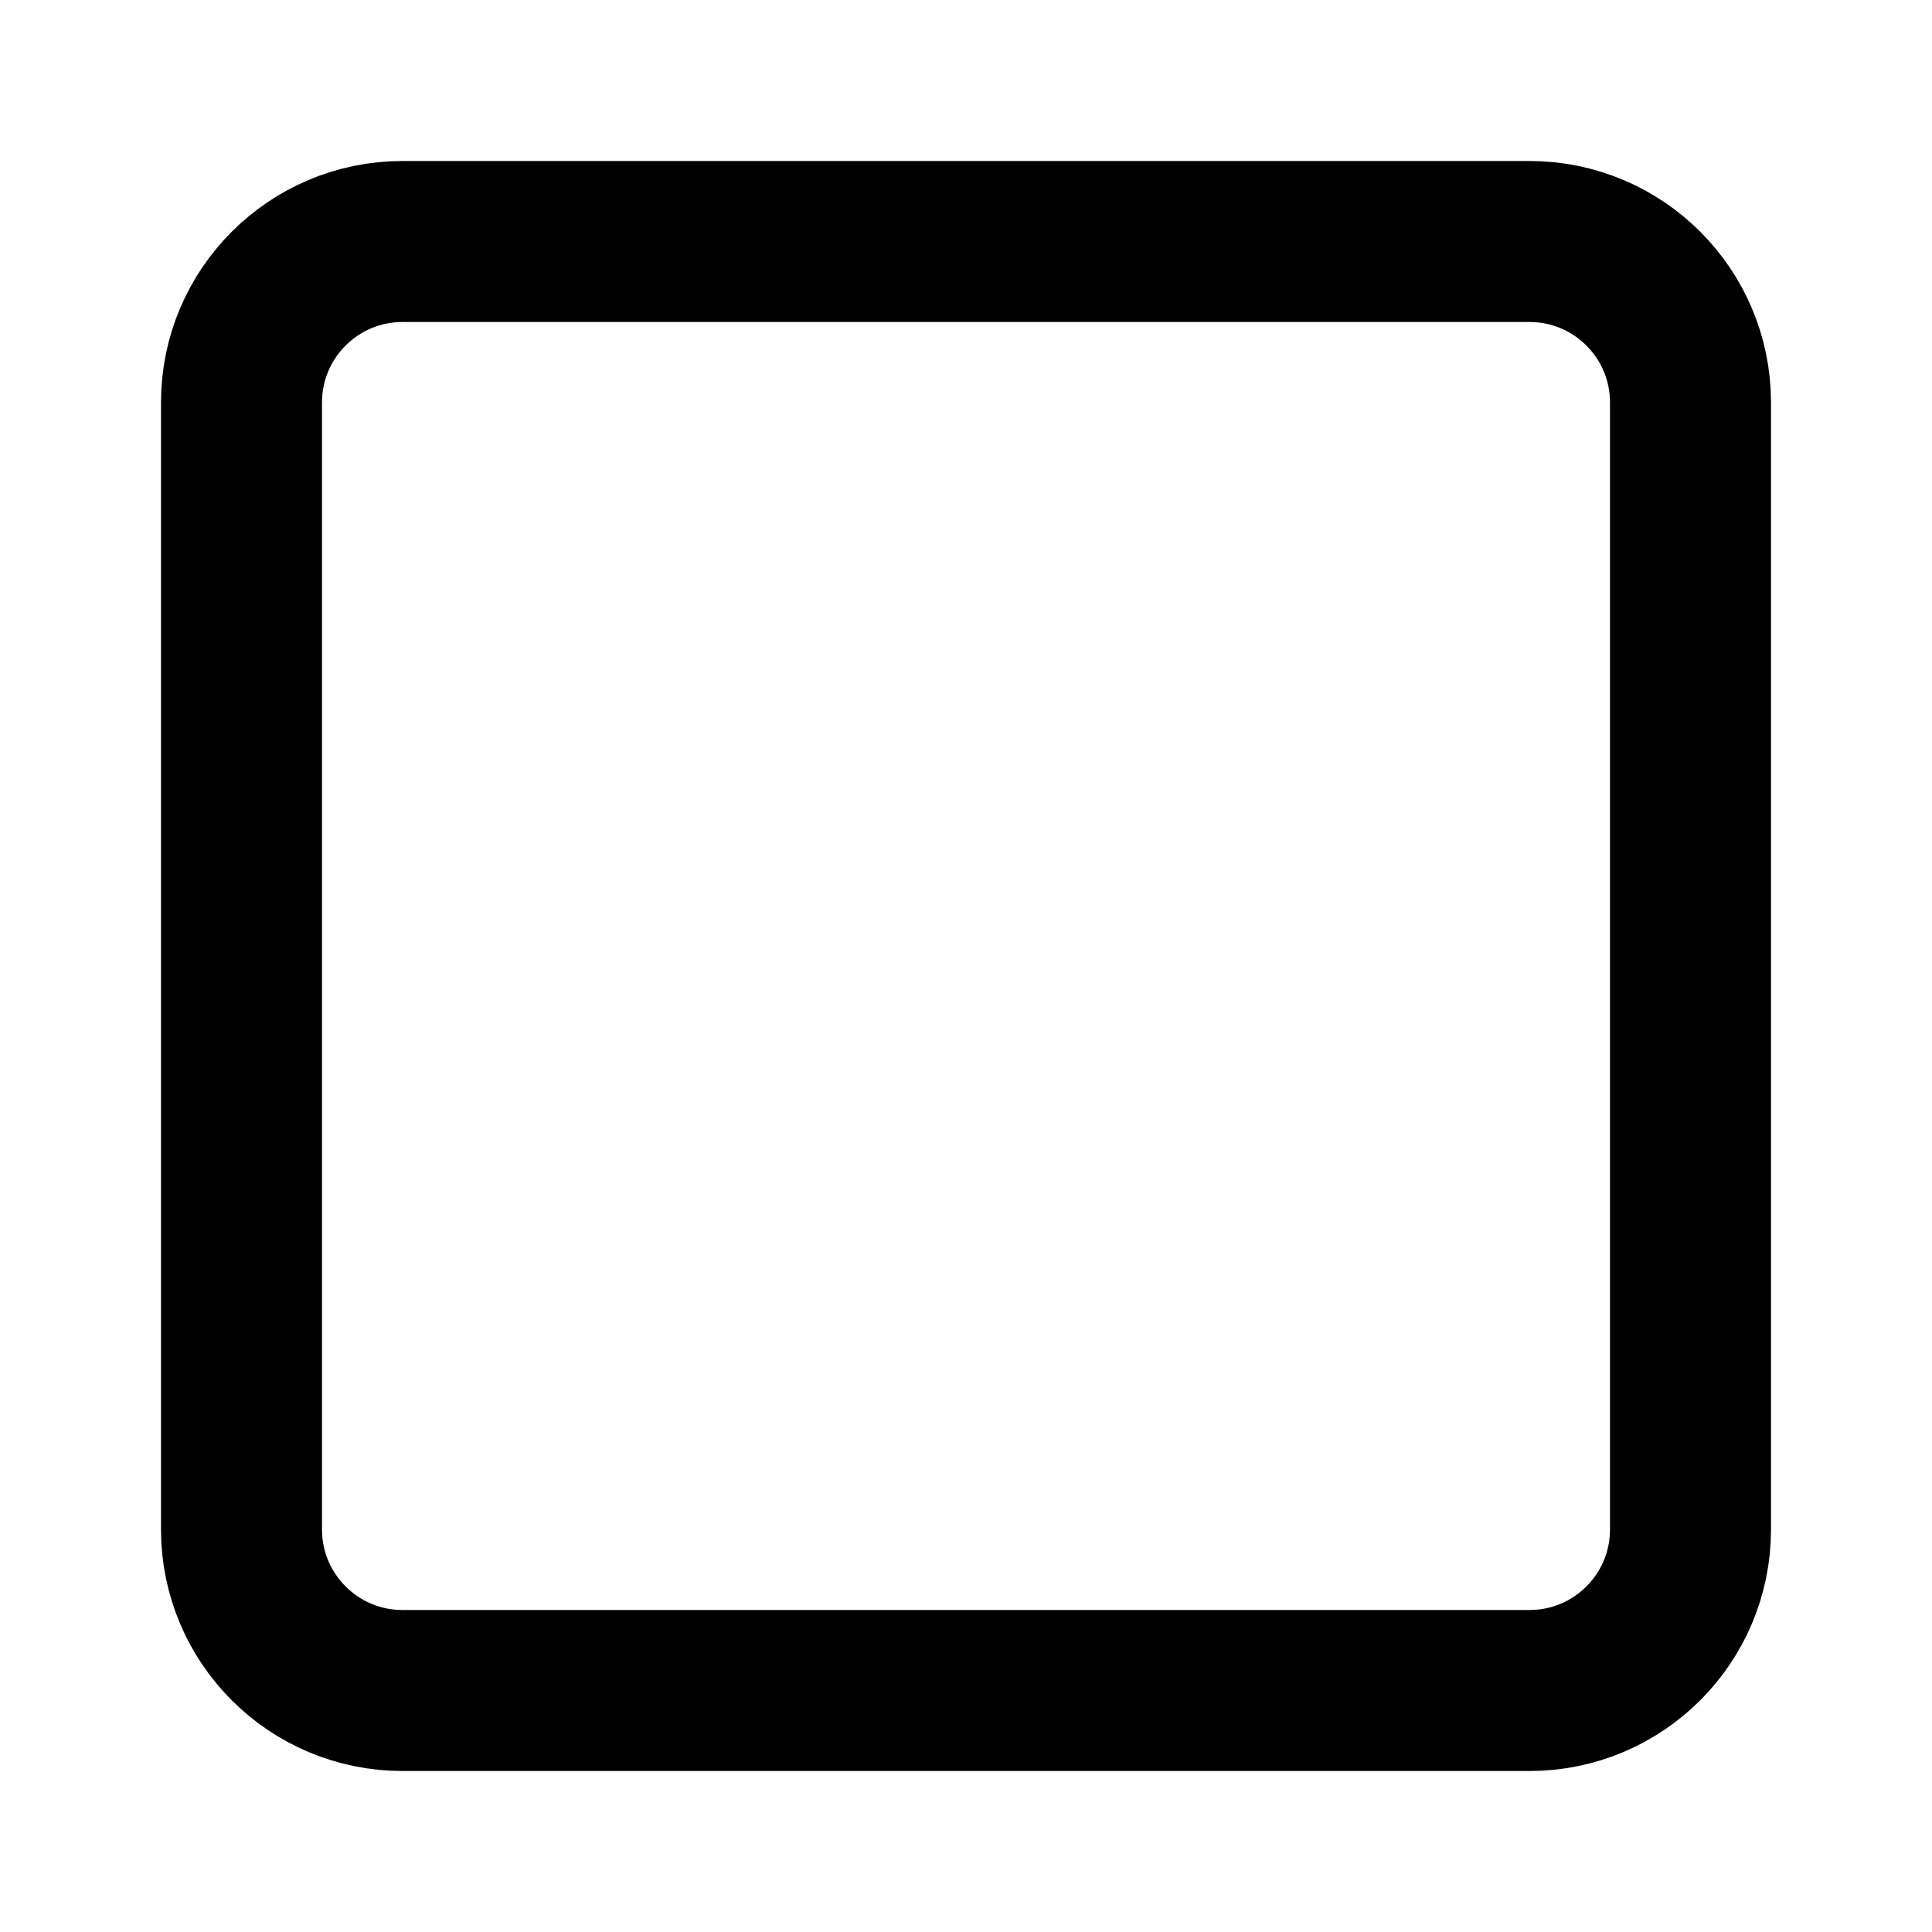
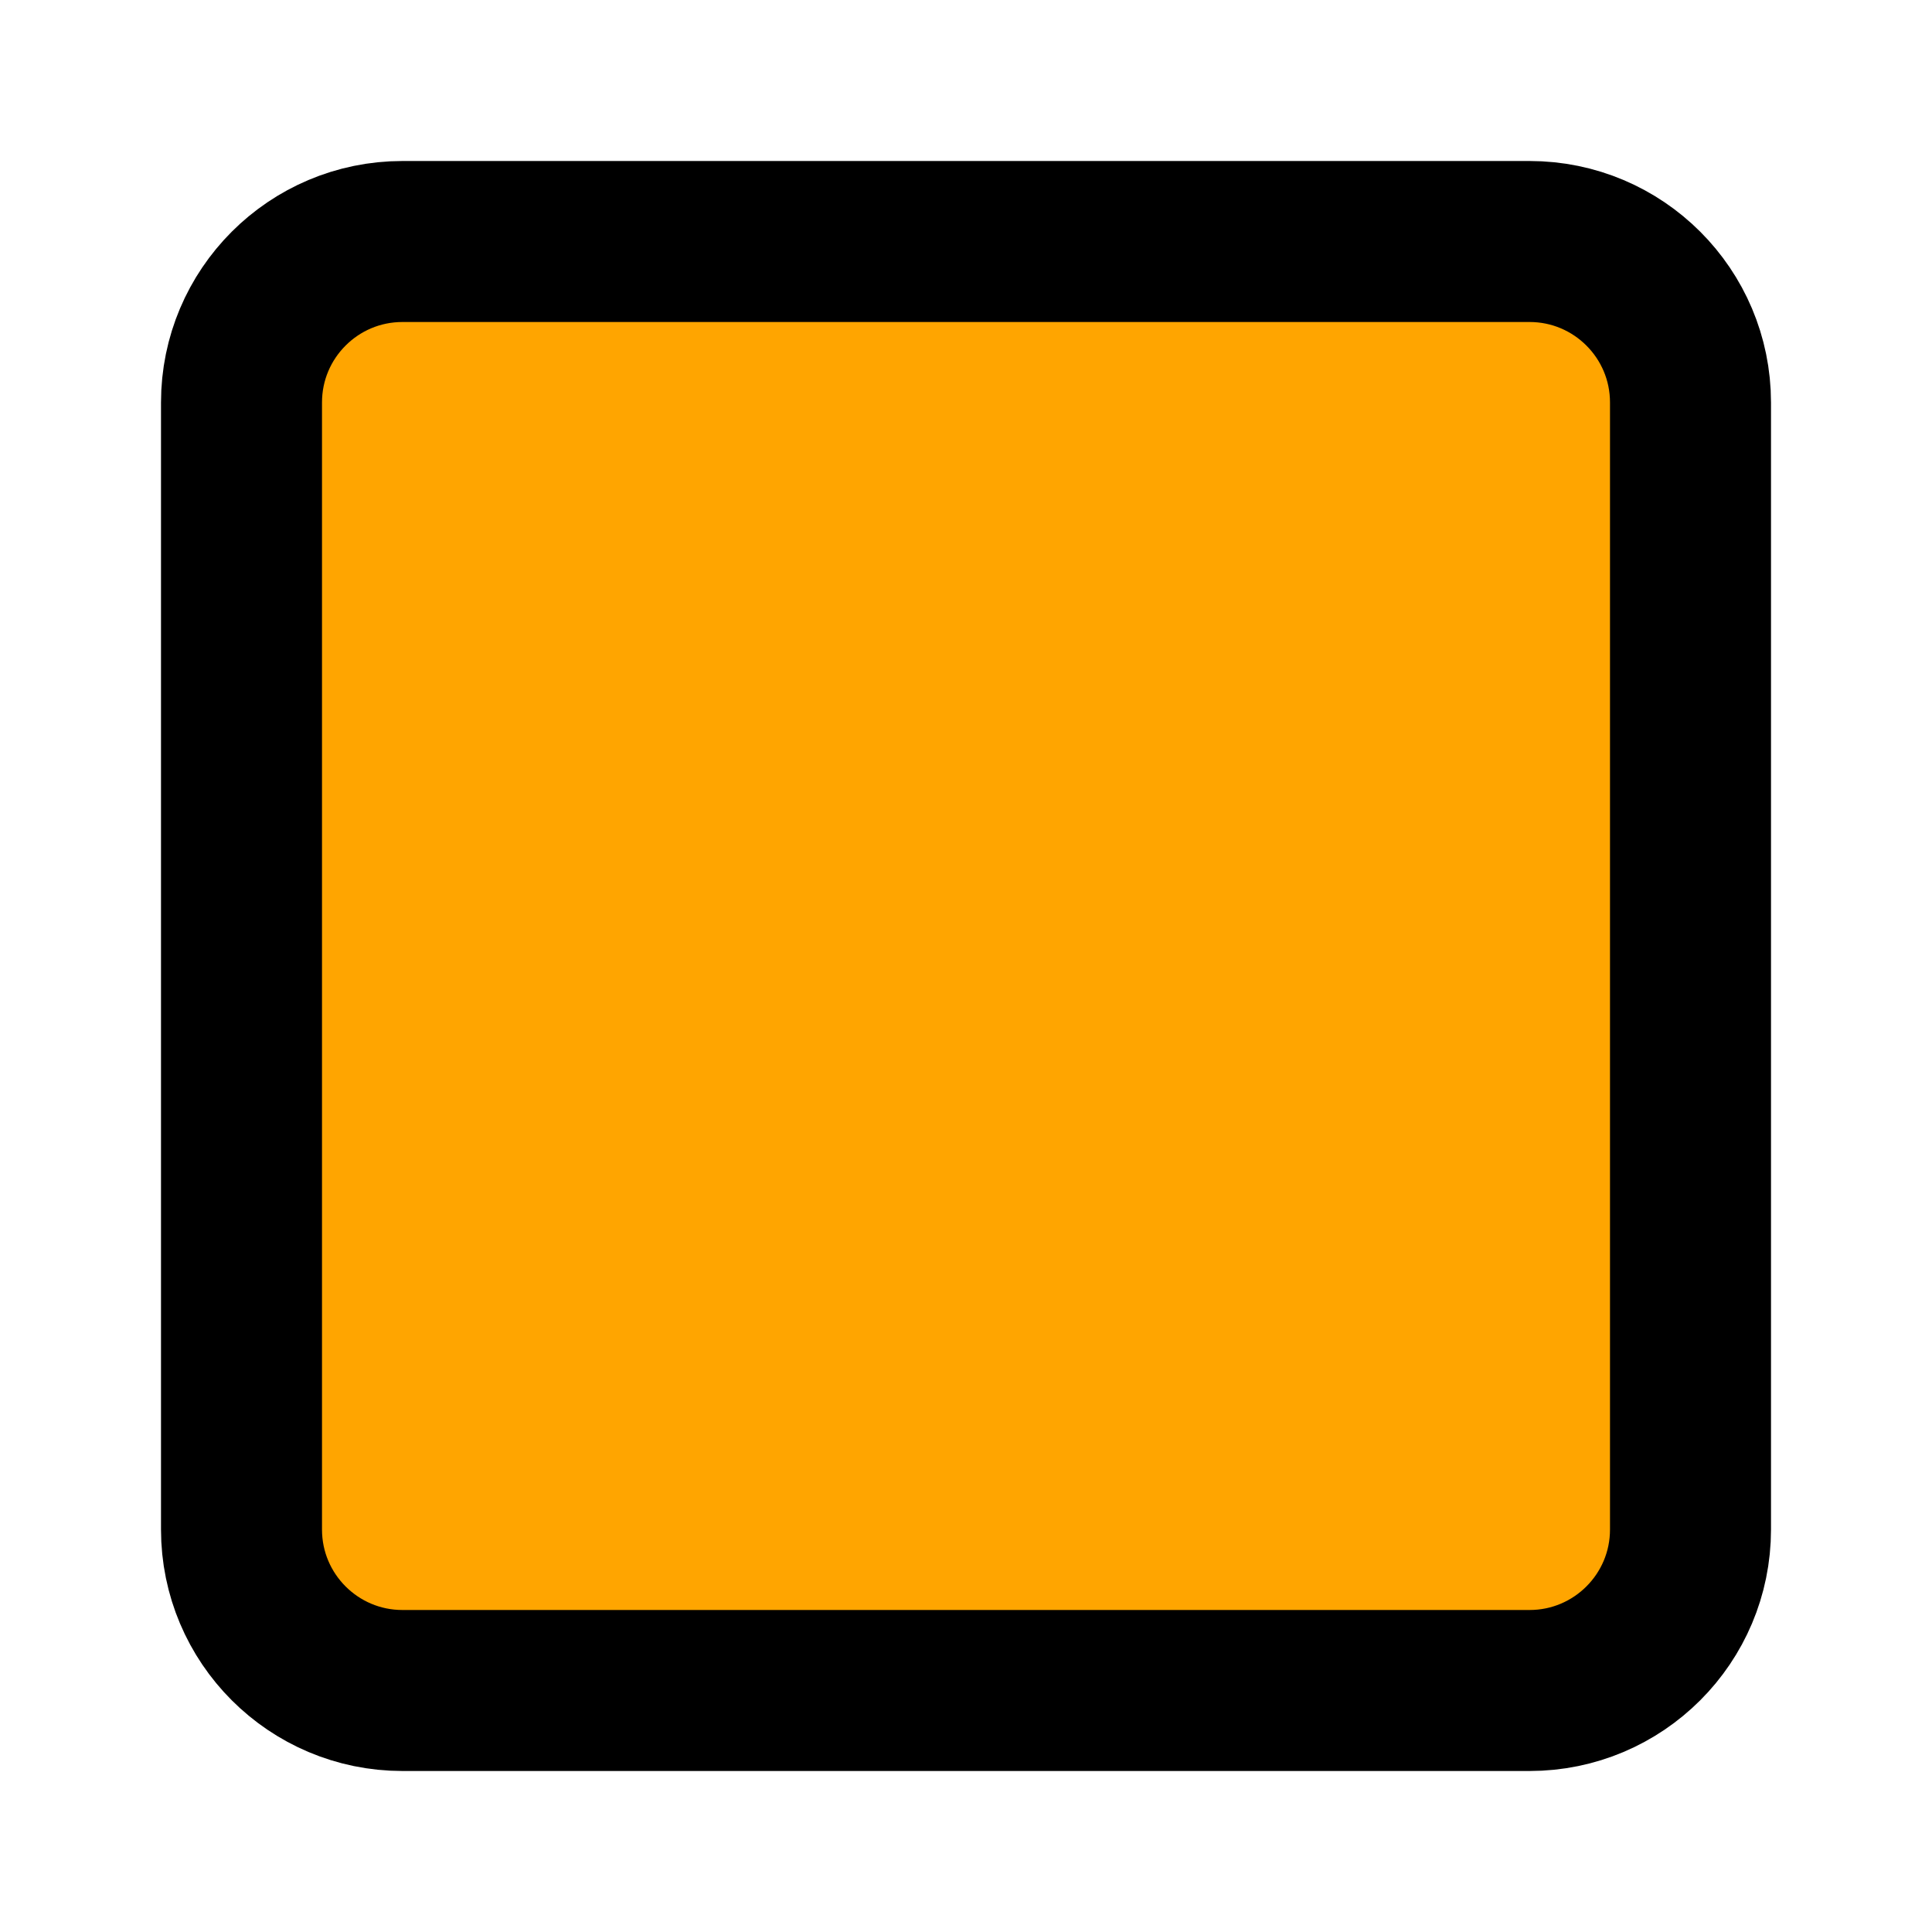
- <svg xmlns="http://www.w3.org/2000/svg" width="24" height="24" viewBox="0 0 24 24" fill="none" stroke="currentColor" stroke-width="2" stroke-linecap="round" stroke-linejoin="round" class="feather feather-square">
+ <svg xmlns="http://www.w3.org/2000/svg" width="24" height="24" viewBox="0 0 24 24" fill="orange" stroke="currentColor" stroke-width="2" stroke-linecap="round" stroke-linejoin="round" class="feather feather-square">
  <rect x="3" y="3" width="18" height="18" rx="2" ry="2" />
</svg>
